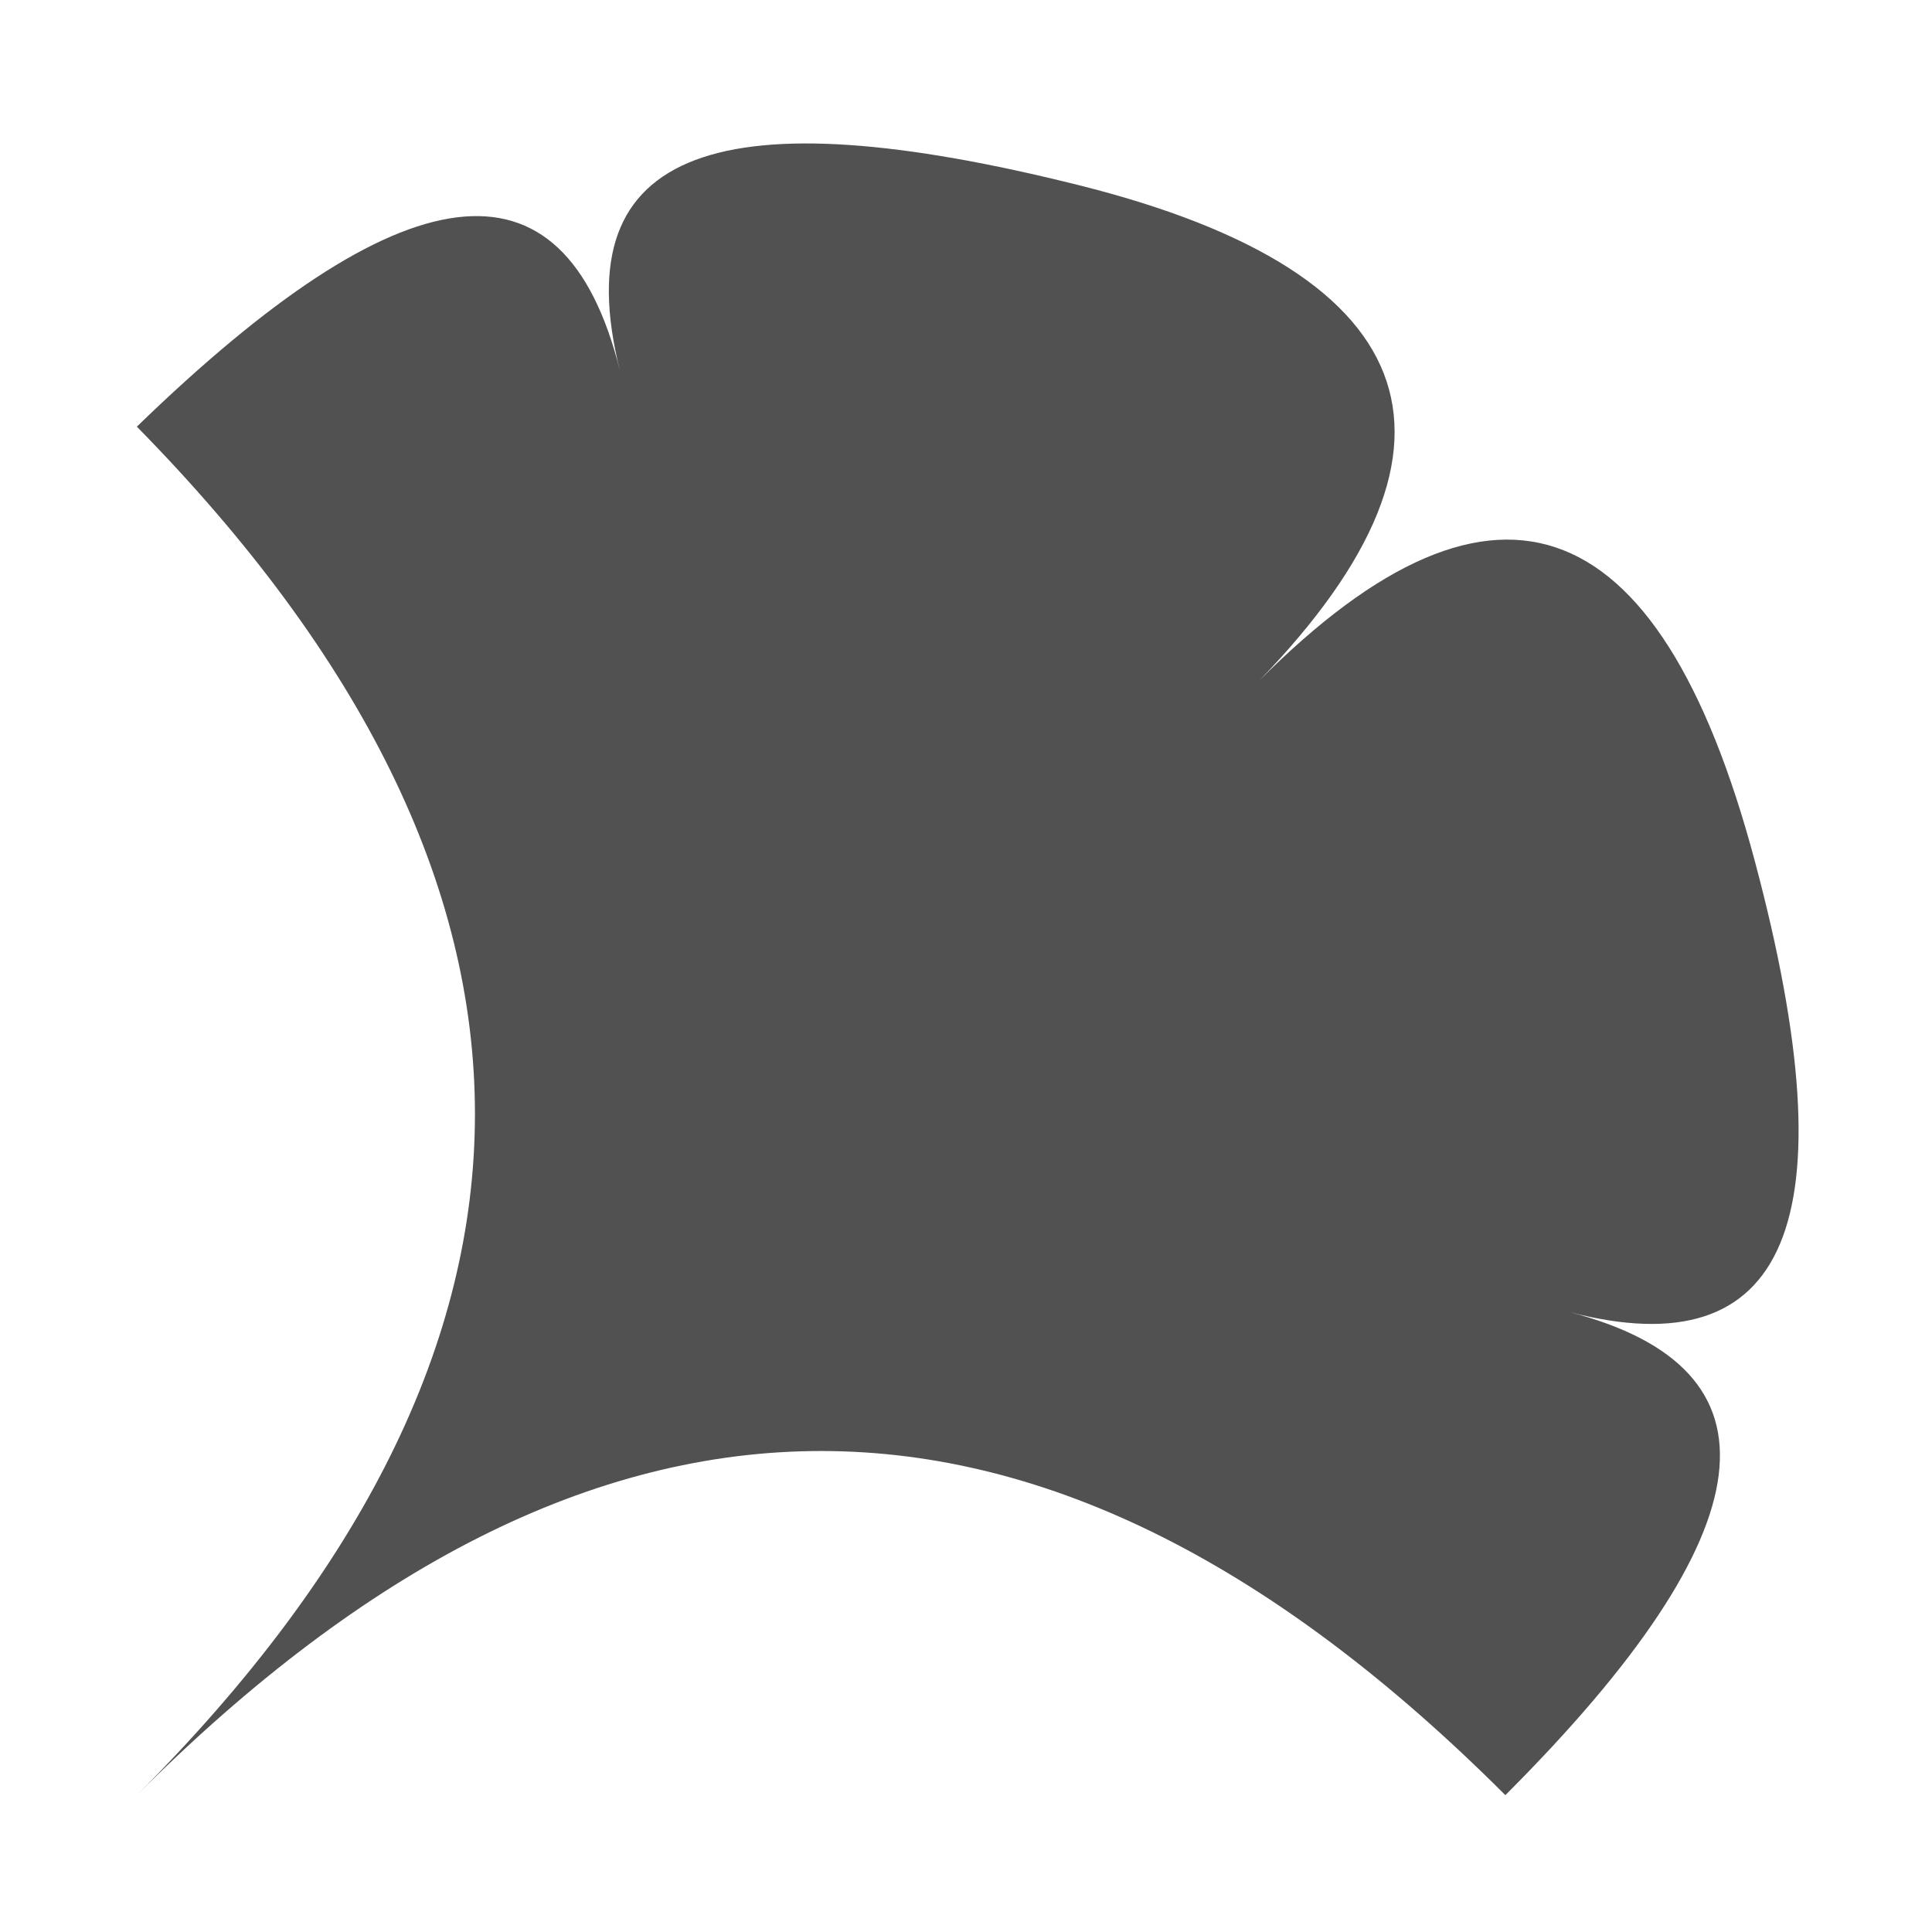
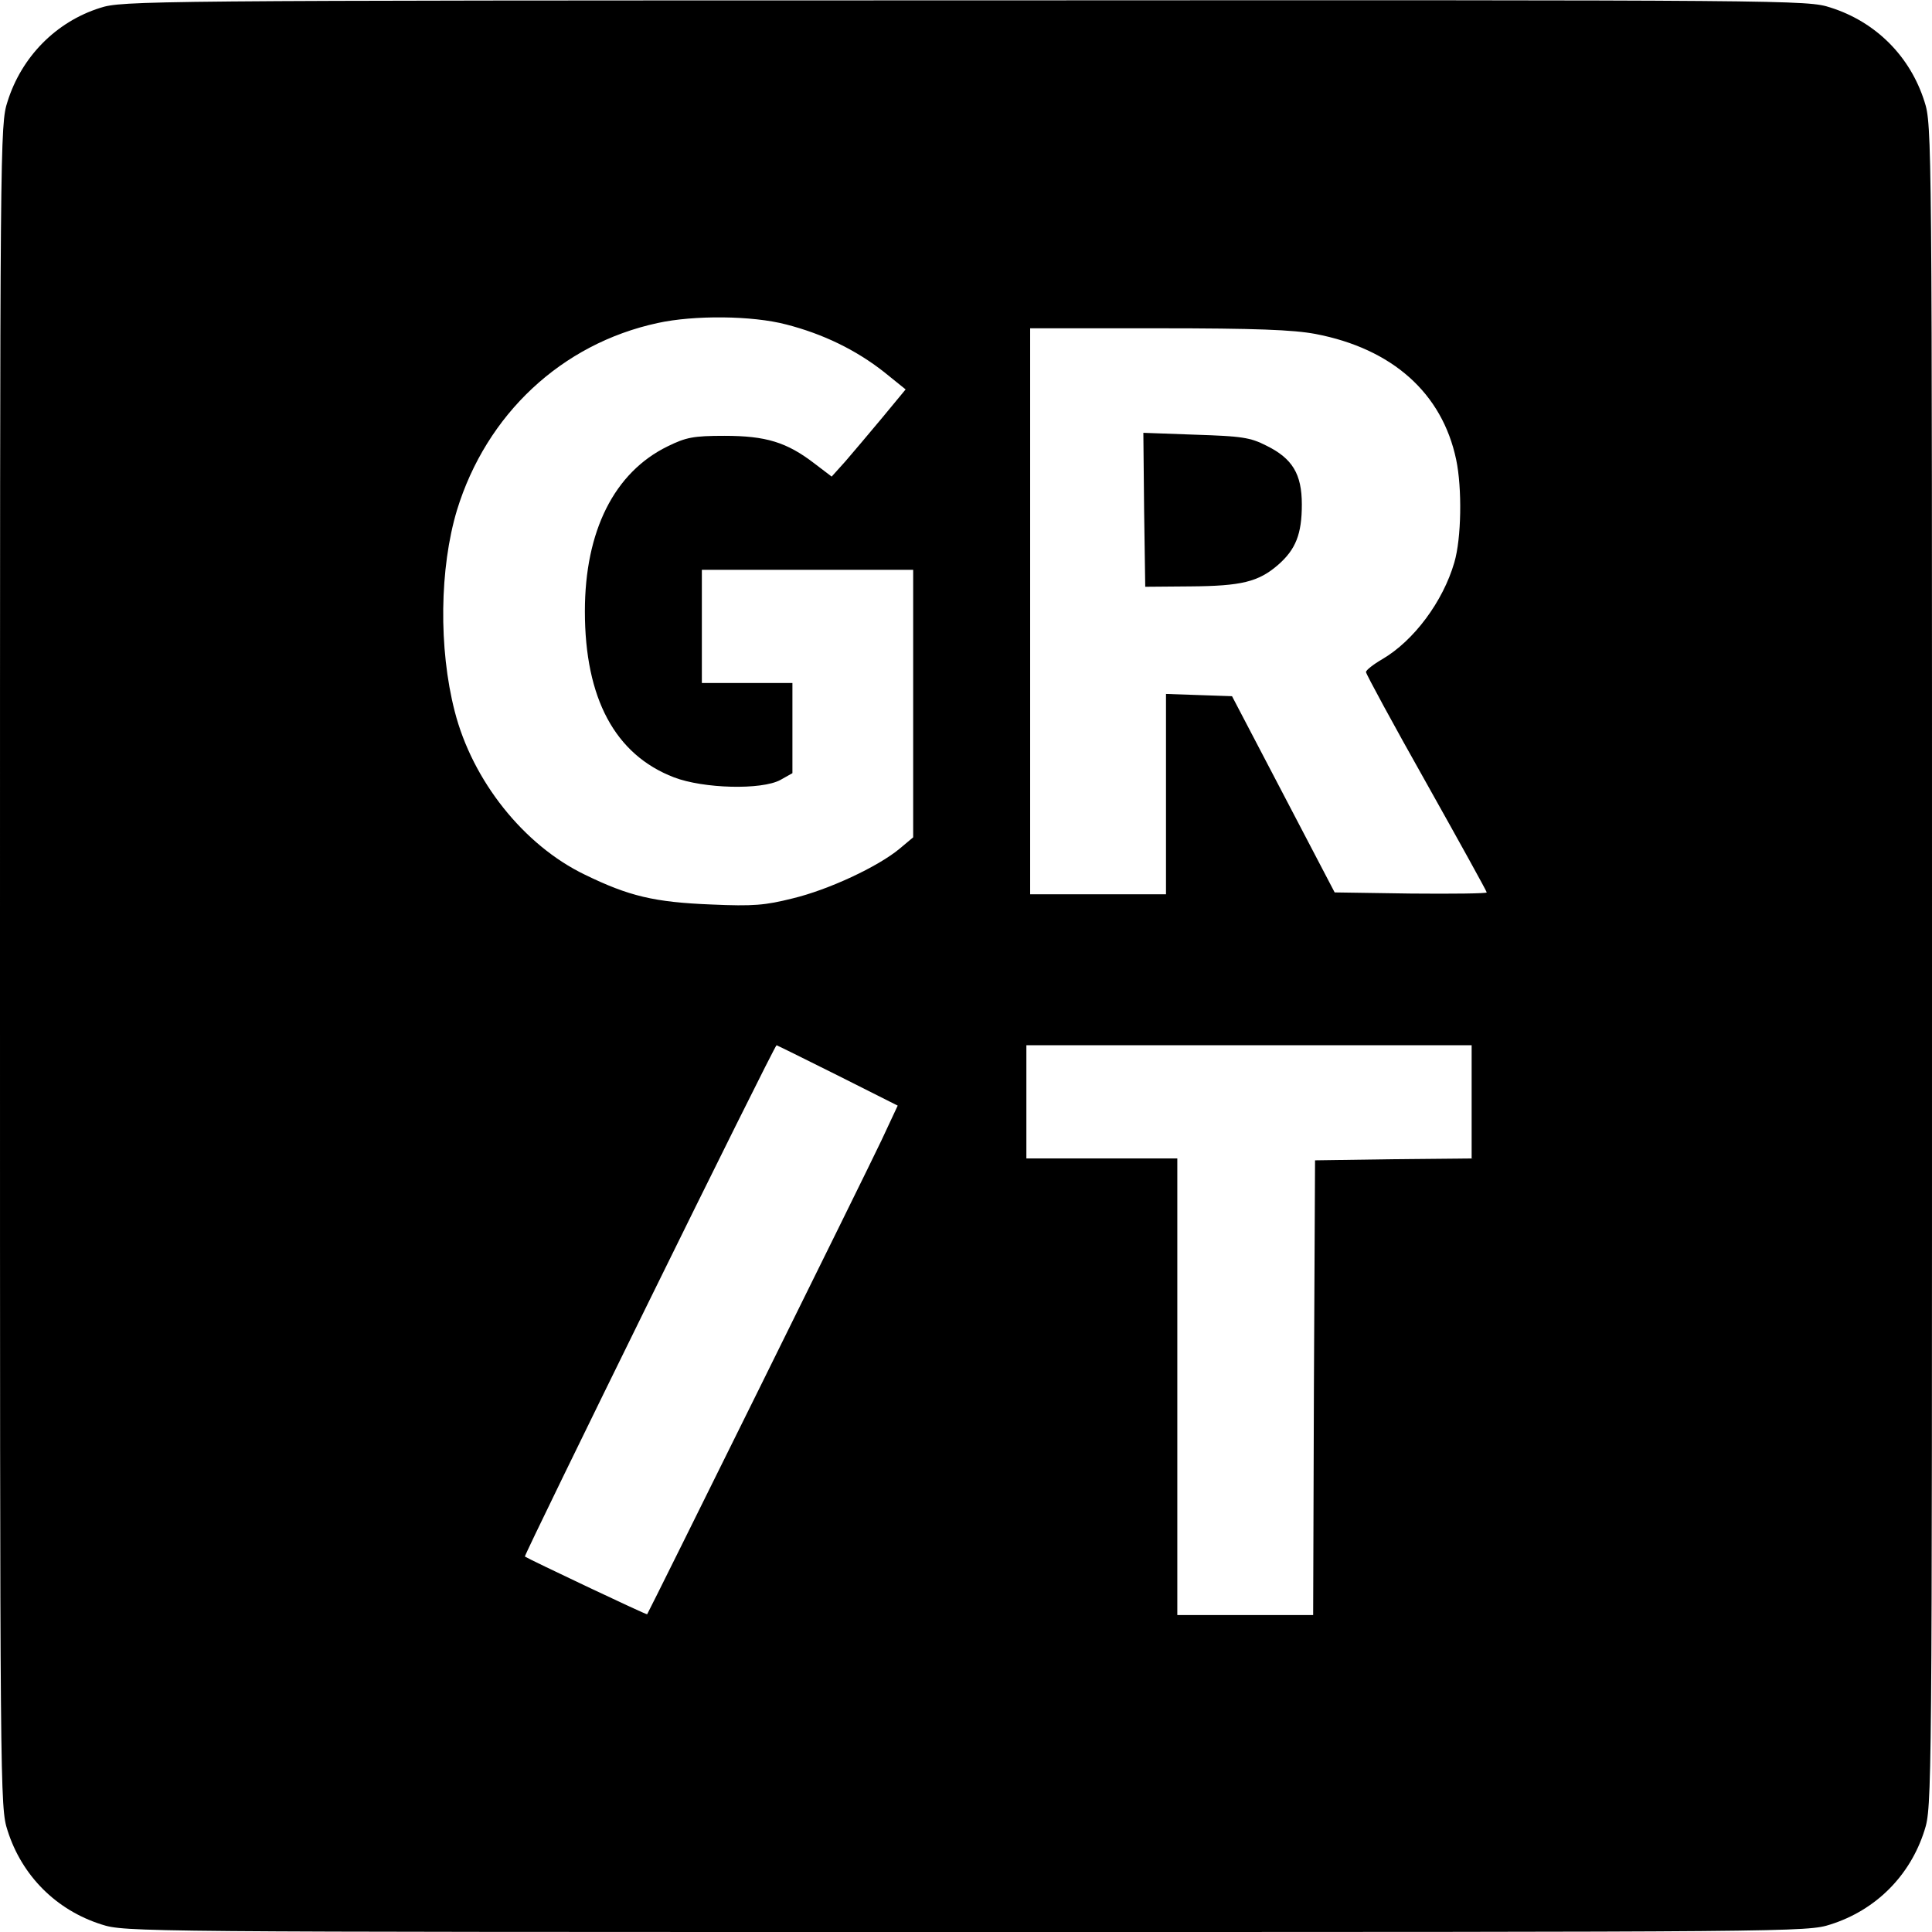
- <svg xmlns="http://www.w3.org/2000/svg" version="1.1" x="0px" y="0px" width="24px" height="24px" viewBox="0 0 24 24">
-   <style type="text/css">
- 	.st0{fill:#515151;}
- </style>
-   <path class="st0" d="M1.7,22.3c5.7-5.7,11.3-5.7,17,0c3.3-3.3,3.5-5.3,0.8-6c2.7,0.7,3.5-1.1,2.3-5.6s-3.3-5.2-6.3-2.1  c3-3,2.3-5.2-2.1-6.3S7,1.8,7.7,4.6C7,1.8,5,2.1,1.7,5.3C7.3,11,7.3,16.7,1.7,22.3" />
+ <svg xmlns="http://www.w3.org/2000/svg" version="1.0" width="512pt" height="512pt" viewBox="0 0 512 512" preserveAspectRatio="xMidYMid meet">
+   <g transform="translate(0,512) scale(0.1,-0.1)" fill="#000000" stroke="none">
+     <path d="M265 5099 c-117 -37 -208 -130 -245 -248 -20 -62 -20 -89 -20 -2291 0 -2202 0 -2229 20 -2291 38 -120 129 -211 249 -249 62 -20 89 -20 2291 -20 2202 0 2229 0 2291 20 120 38 211 129 249 249 20 62 20 89 20 2291 0 2202 0 2229 -20 2291 -38 120 -129 211 -249 249 -62 20 -88 20 -2295 19 -2182 0 -2232 -1 -2291 -20z m1819 -839 c97 -25 184 -67 259 -126 l57 -46 -62 -75 c-35 -42 -79 -94 -98 -116 l-36 -40 -46 35 c-73 56 -128 73 -238 73 -83 0 -102 -4 -151 -28 -141 -69 -219 -224 -219 -437 0 -231 80 -380 236 -440 78 -30 232 -34 282 -7 l32 18 0 119 0 120 -120 0 -120 0 0 150 0 150 280 0 280 0 0 -354 0 -355 -37 -31 c-57 -47 -187 -108 -283 -131 -72 -18 -103 -21 -215 -16 -151 6 -218 22 -335 79 -162 78 -298 249 -345 433 -43 167 -40 380 6 533 78 254 277 441 532 496 96 21 250 20 341 -4z m1402 -25 c204 -39 336 -157 373 -333 16 -76 14 -209 -5 -273 -30 -103 -107 -207 -191 -256 -24 -14 -43 -29 -43 -34 0 -5 72 -138 160 -294 88 -157 160 -287 160 -290 0 -3 -91 -4 -201 -3 l-202 3 -136 260 -136 260 -88 3 -87 3 0 -266 0 -265 -180 0 -180 0 0 750 0 750 339 0 c259 0 358 -4 417 -15z m-1266 -1965 l159 -80 -43 -92 c-39 -83 -616 -1249 -621 -1256 -2 -2 -316 147 -324 153 -3 4 661 1355 667 1355 1 0 74 -36 162 -80z m1680 -70 l0 -150 -207 -2 -208 -3 -3 -602 -2 -603 -180 0 -180 0 0 605 0 605 -200 0 -200 0 0 150 0 150 590 0 590 0 0 -150z" />
+     <path d="M3032 3769 l3 -204 120 1 c135 1 180 12 232 57 47 41 63 82 63 160 0 81 -25 122 -94 156 -43 22 -66 25 -188 29 l-138 5 2 -204z" />
+   </g>
</svg>
